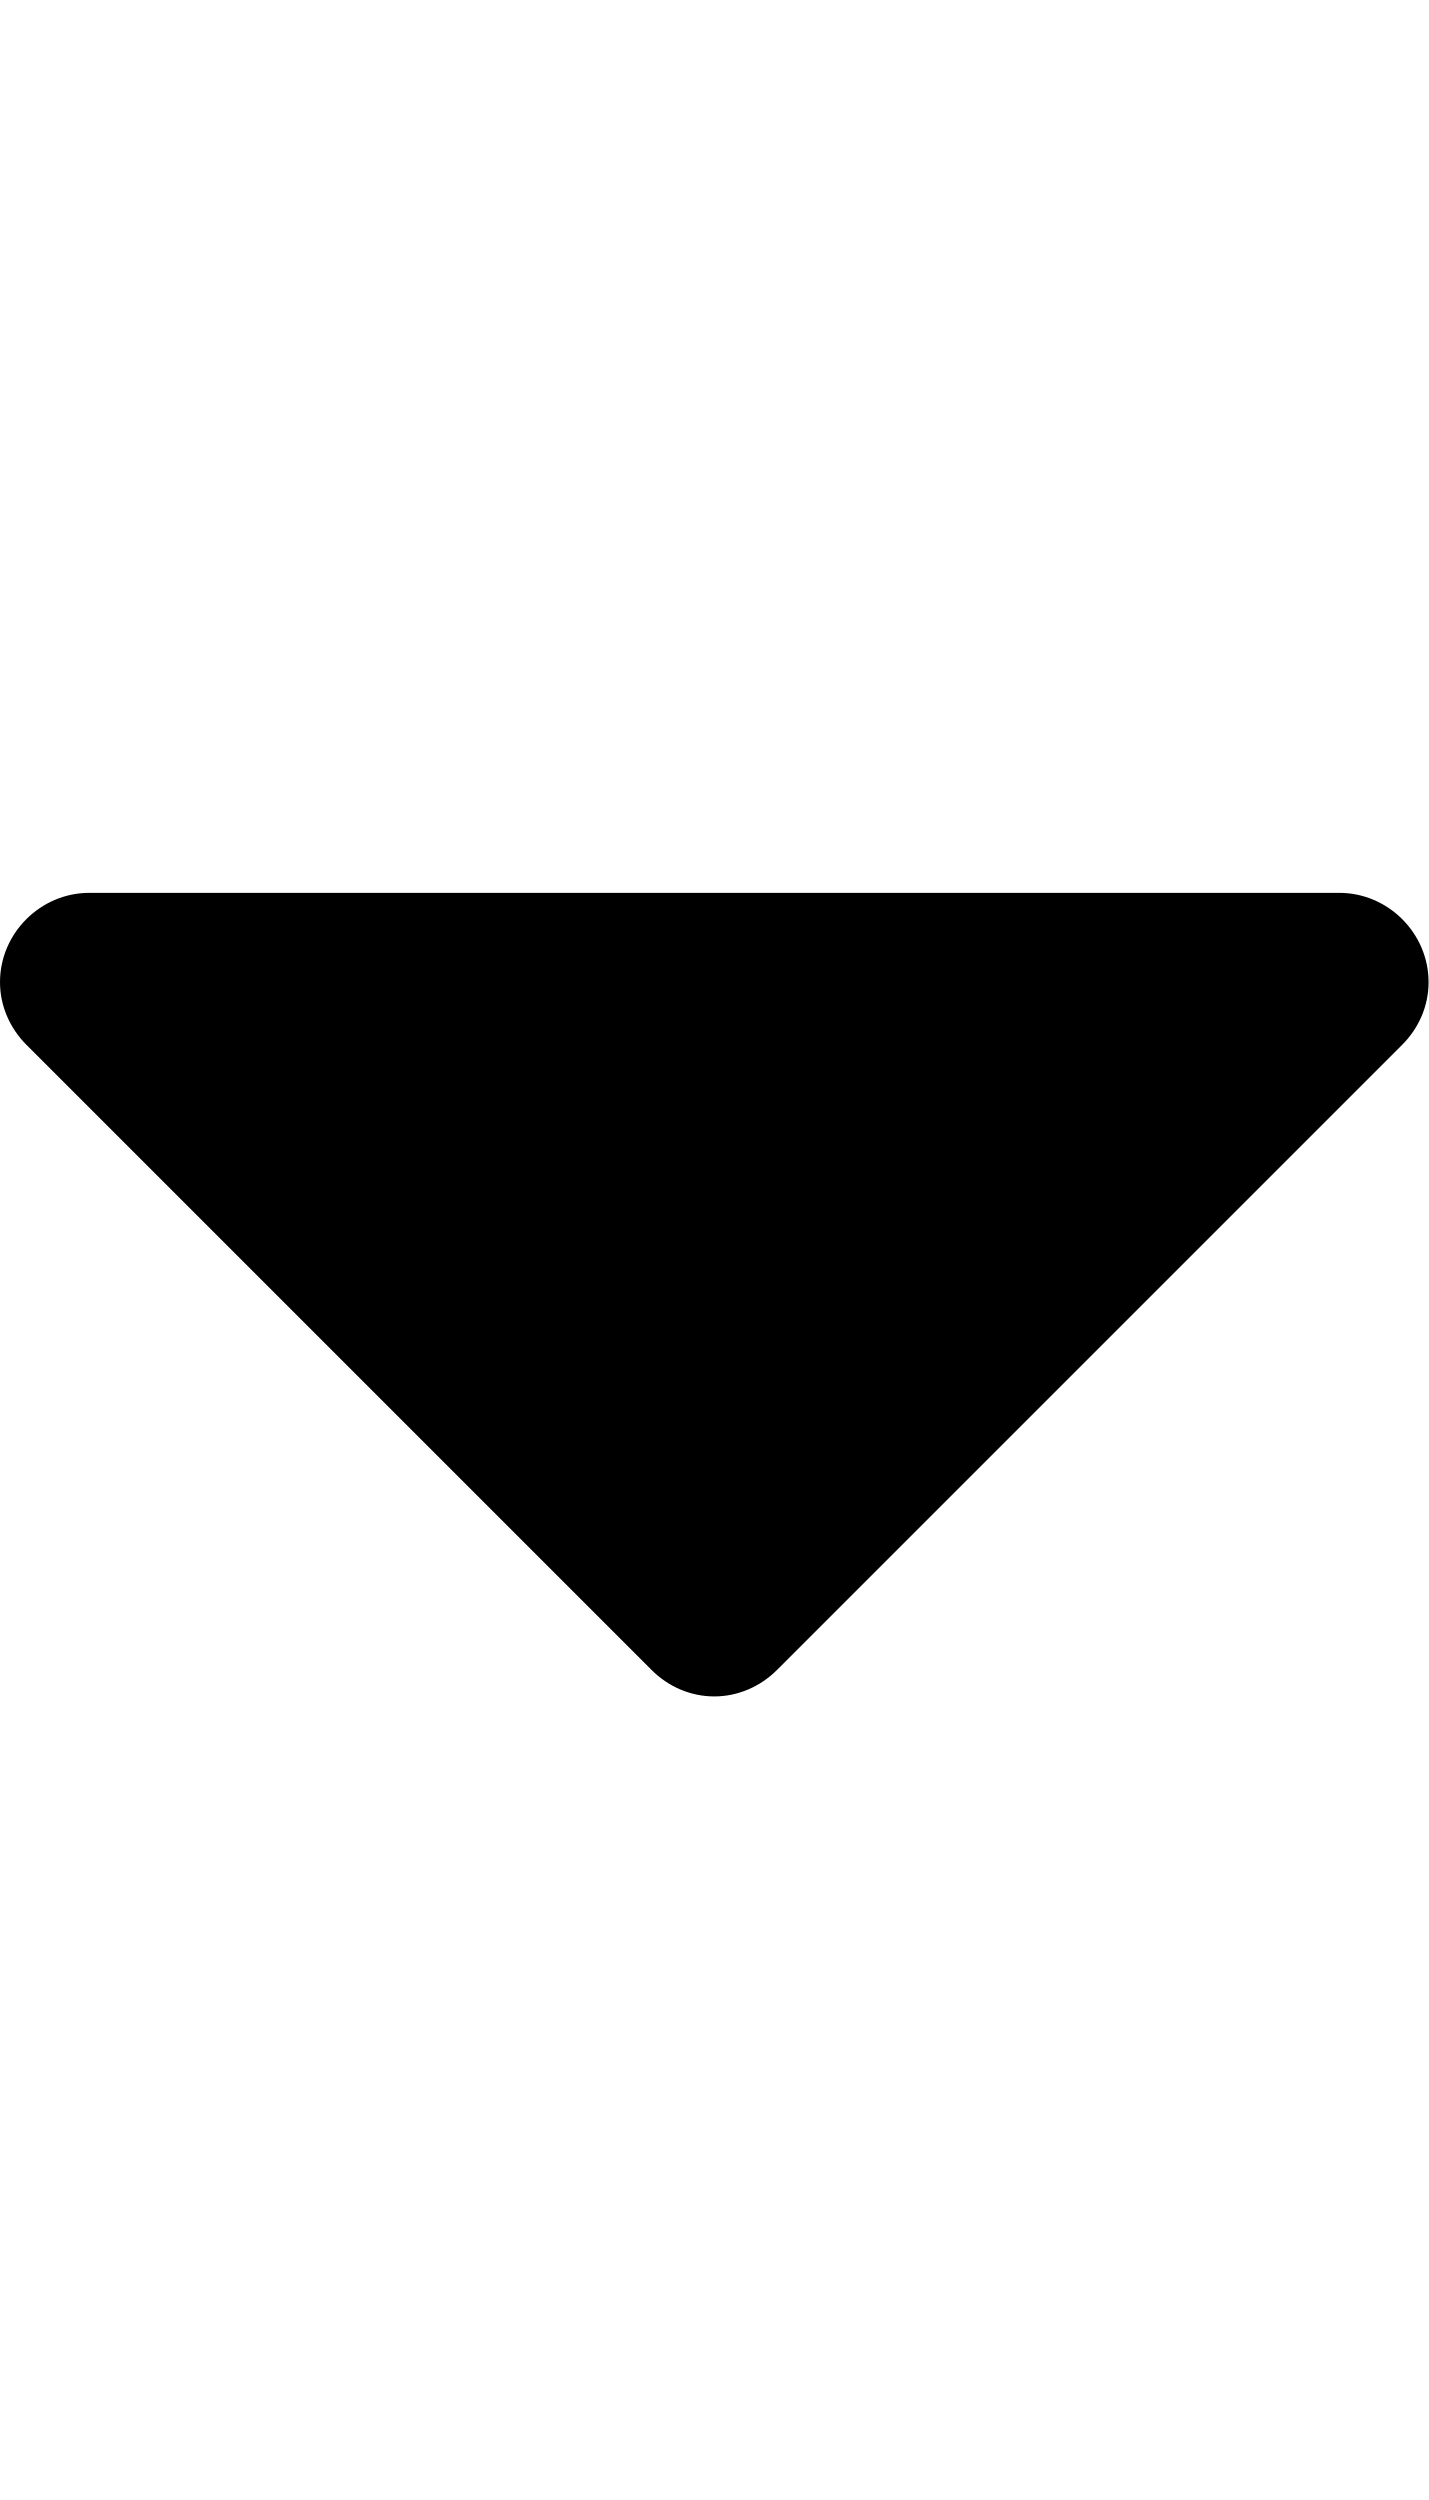
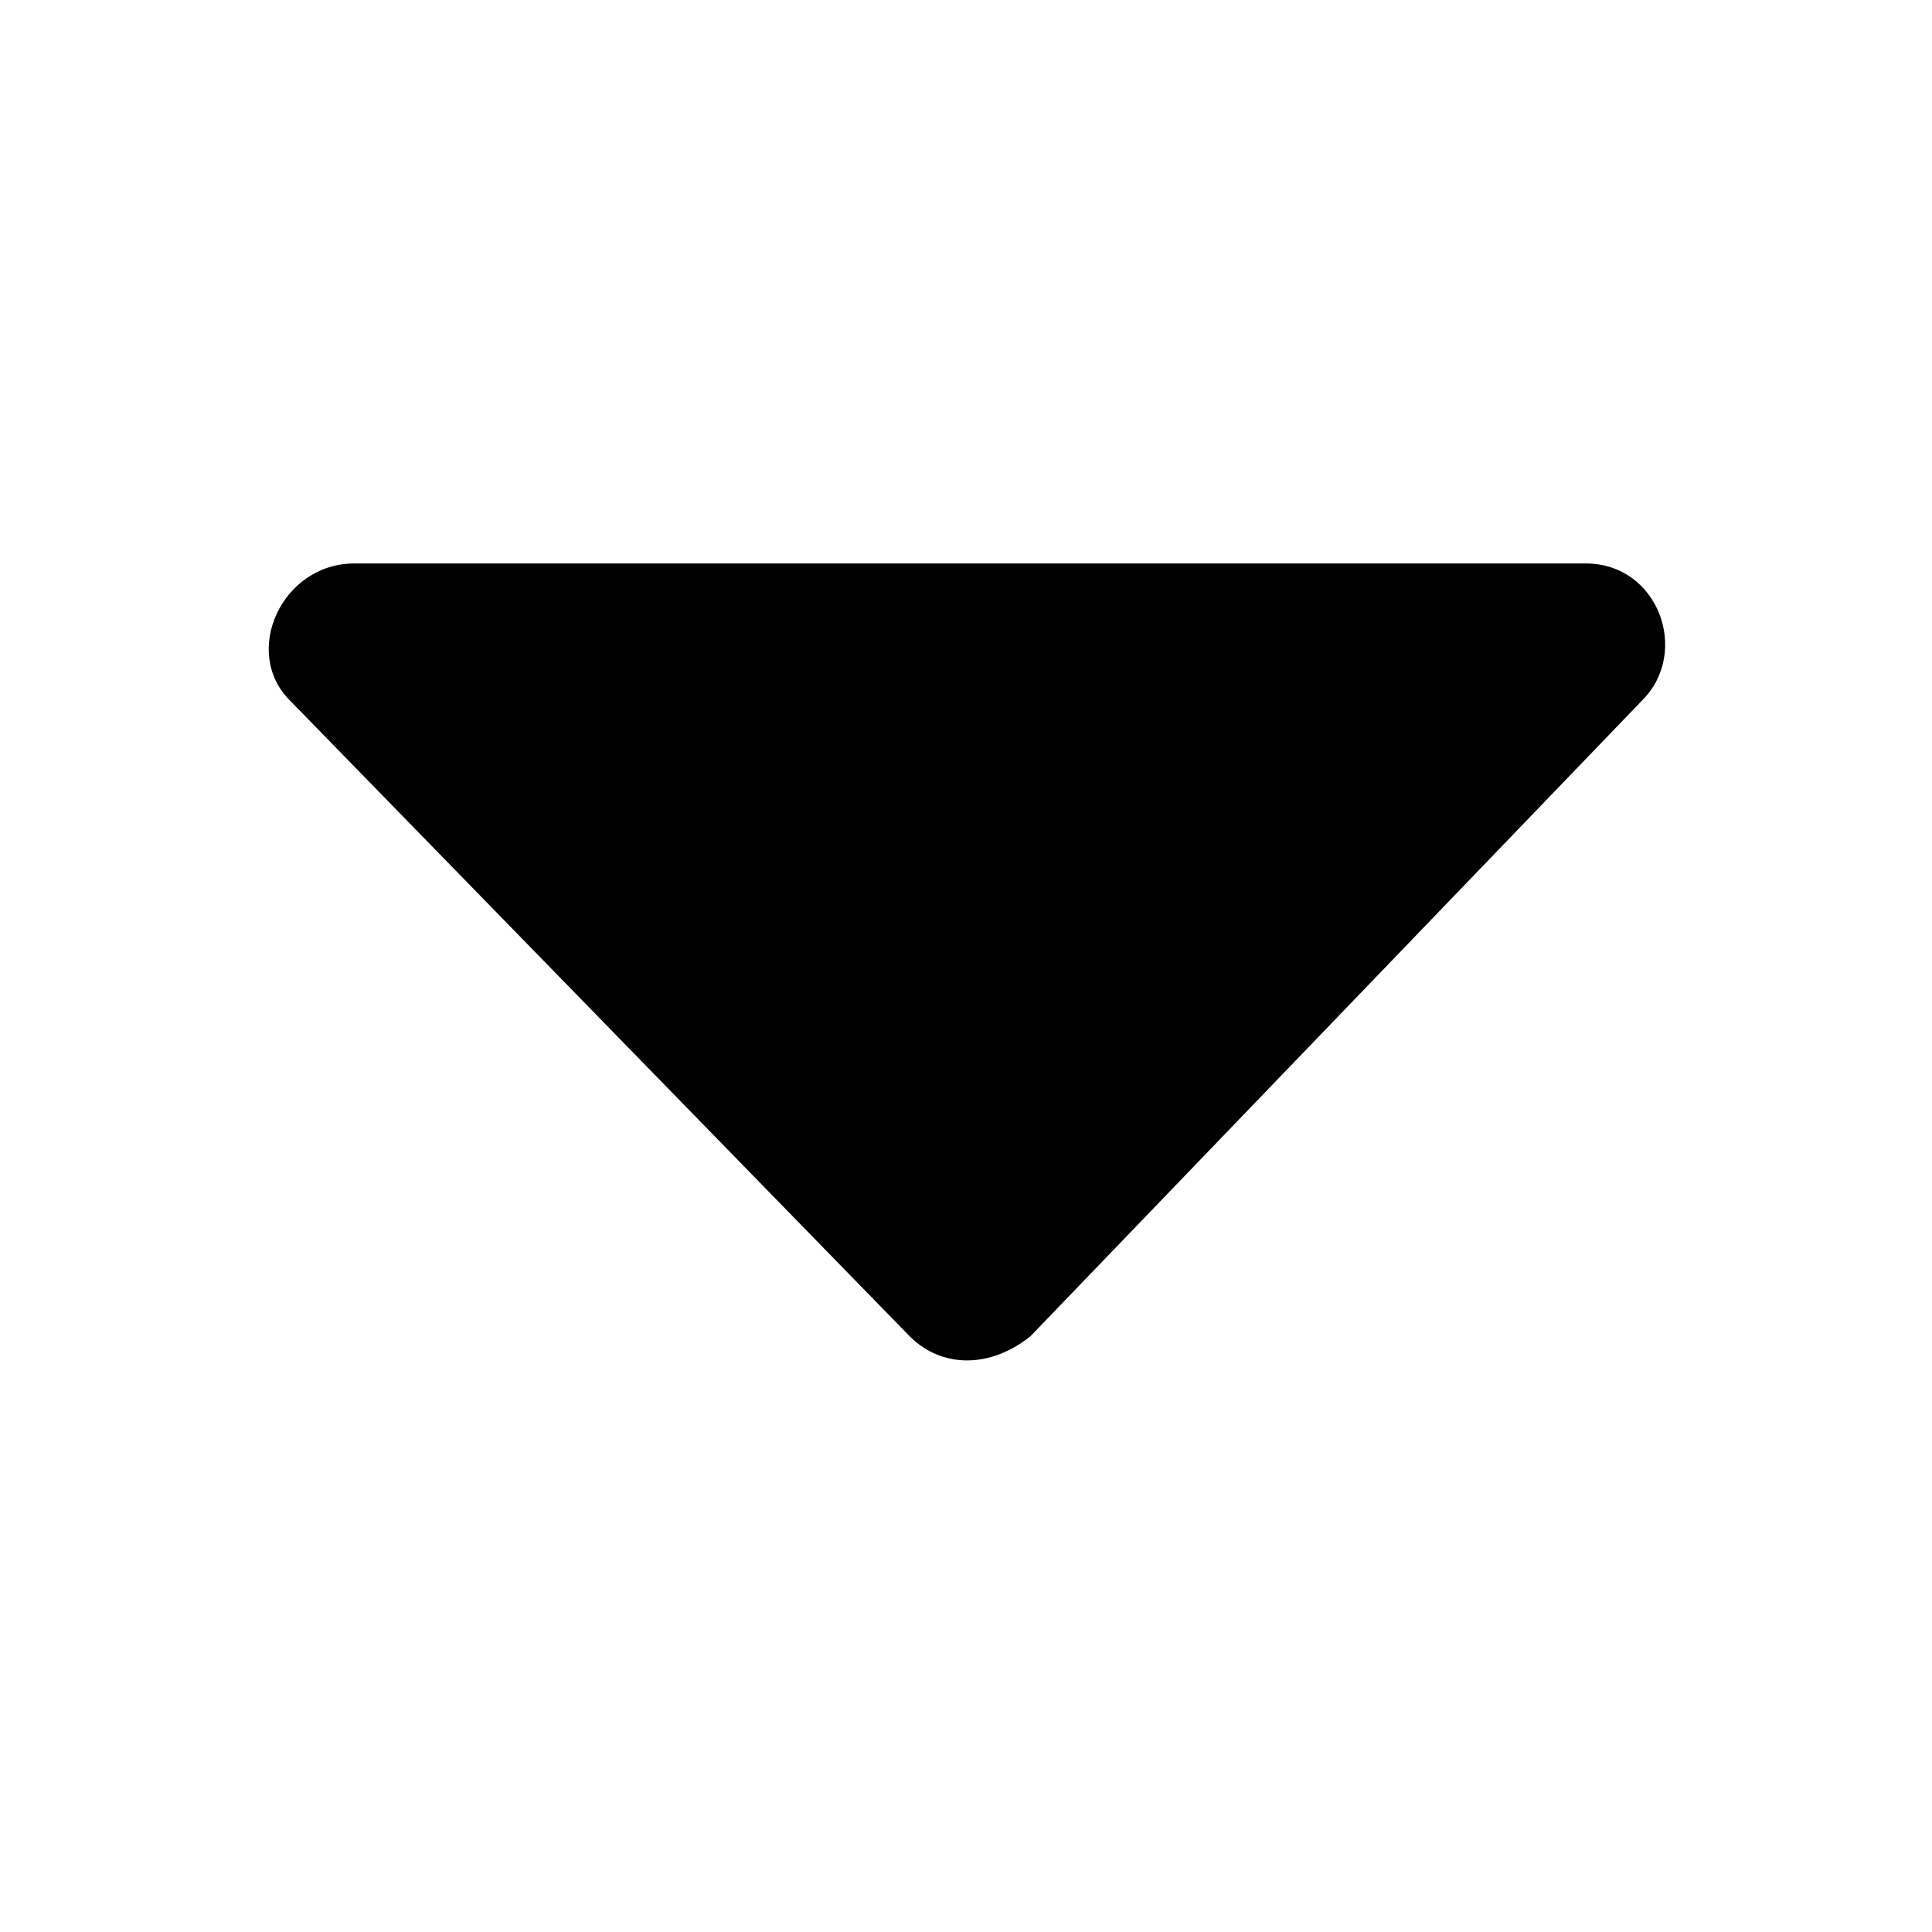
- <svg xmlns="http://www.w3.org/2000/svg" version="1.1" width="16" height="28" viewBox="0 0 16 28">
-   <path d="M16 11c0 0.266-0.109 0.516-0.297 0.703l-7 7c-0.187 0.187-0.438 0.297-0.703 0.297s-0.516-0.109-0.703-0.297l-7-7c-0.187-0.187-0.297-0.438-0.297-0.703 0-0.547 0.453-1 1-1h14c0.547 0 1 0.453 1 1z" />
+ <svg xmlns="http://www.w3.org/2000/svg" version="1.1" width="32" height="32" viewBox="0 0 32 32">
+   <path d="M15.067 22.133l-10.267-10.533c-0.8-0.8-0.133-2.267 1.067-2.267h20.4c1.2 0 1.733 1.467 0.933 2.267l-10.133 10.533c-0.667 0.533-1.467 0.533-2 0z" />
</svg>
